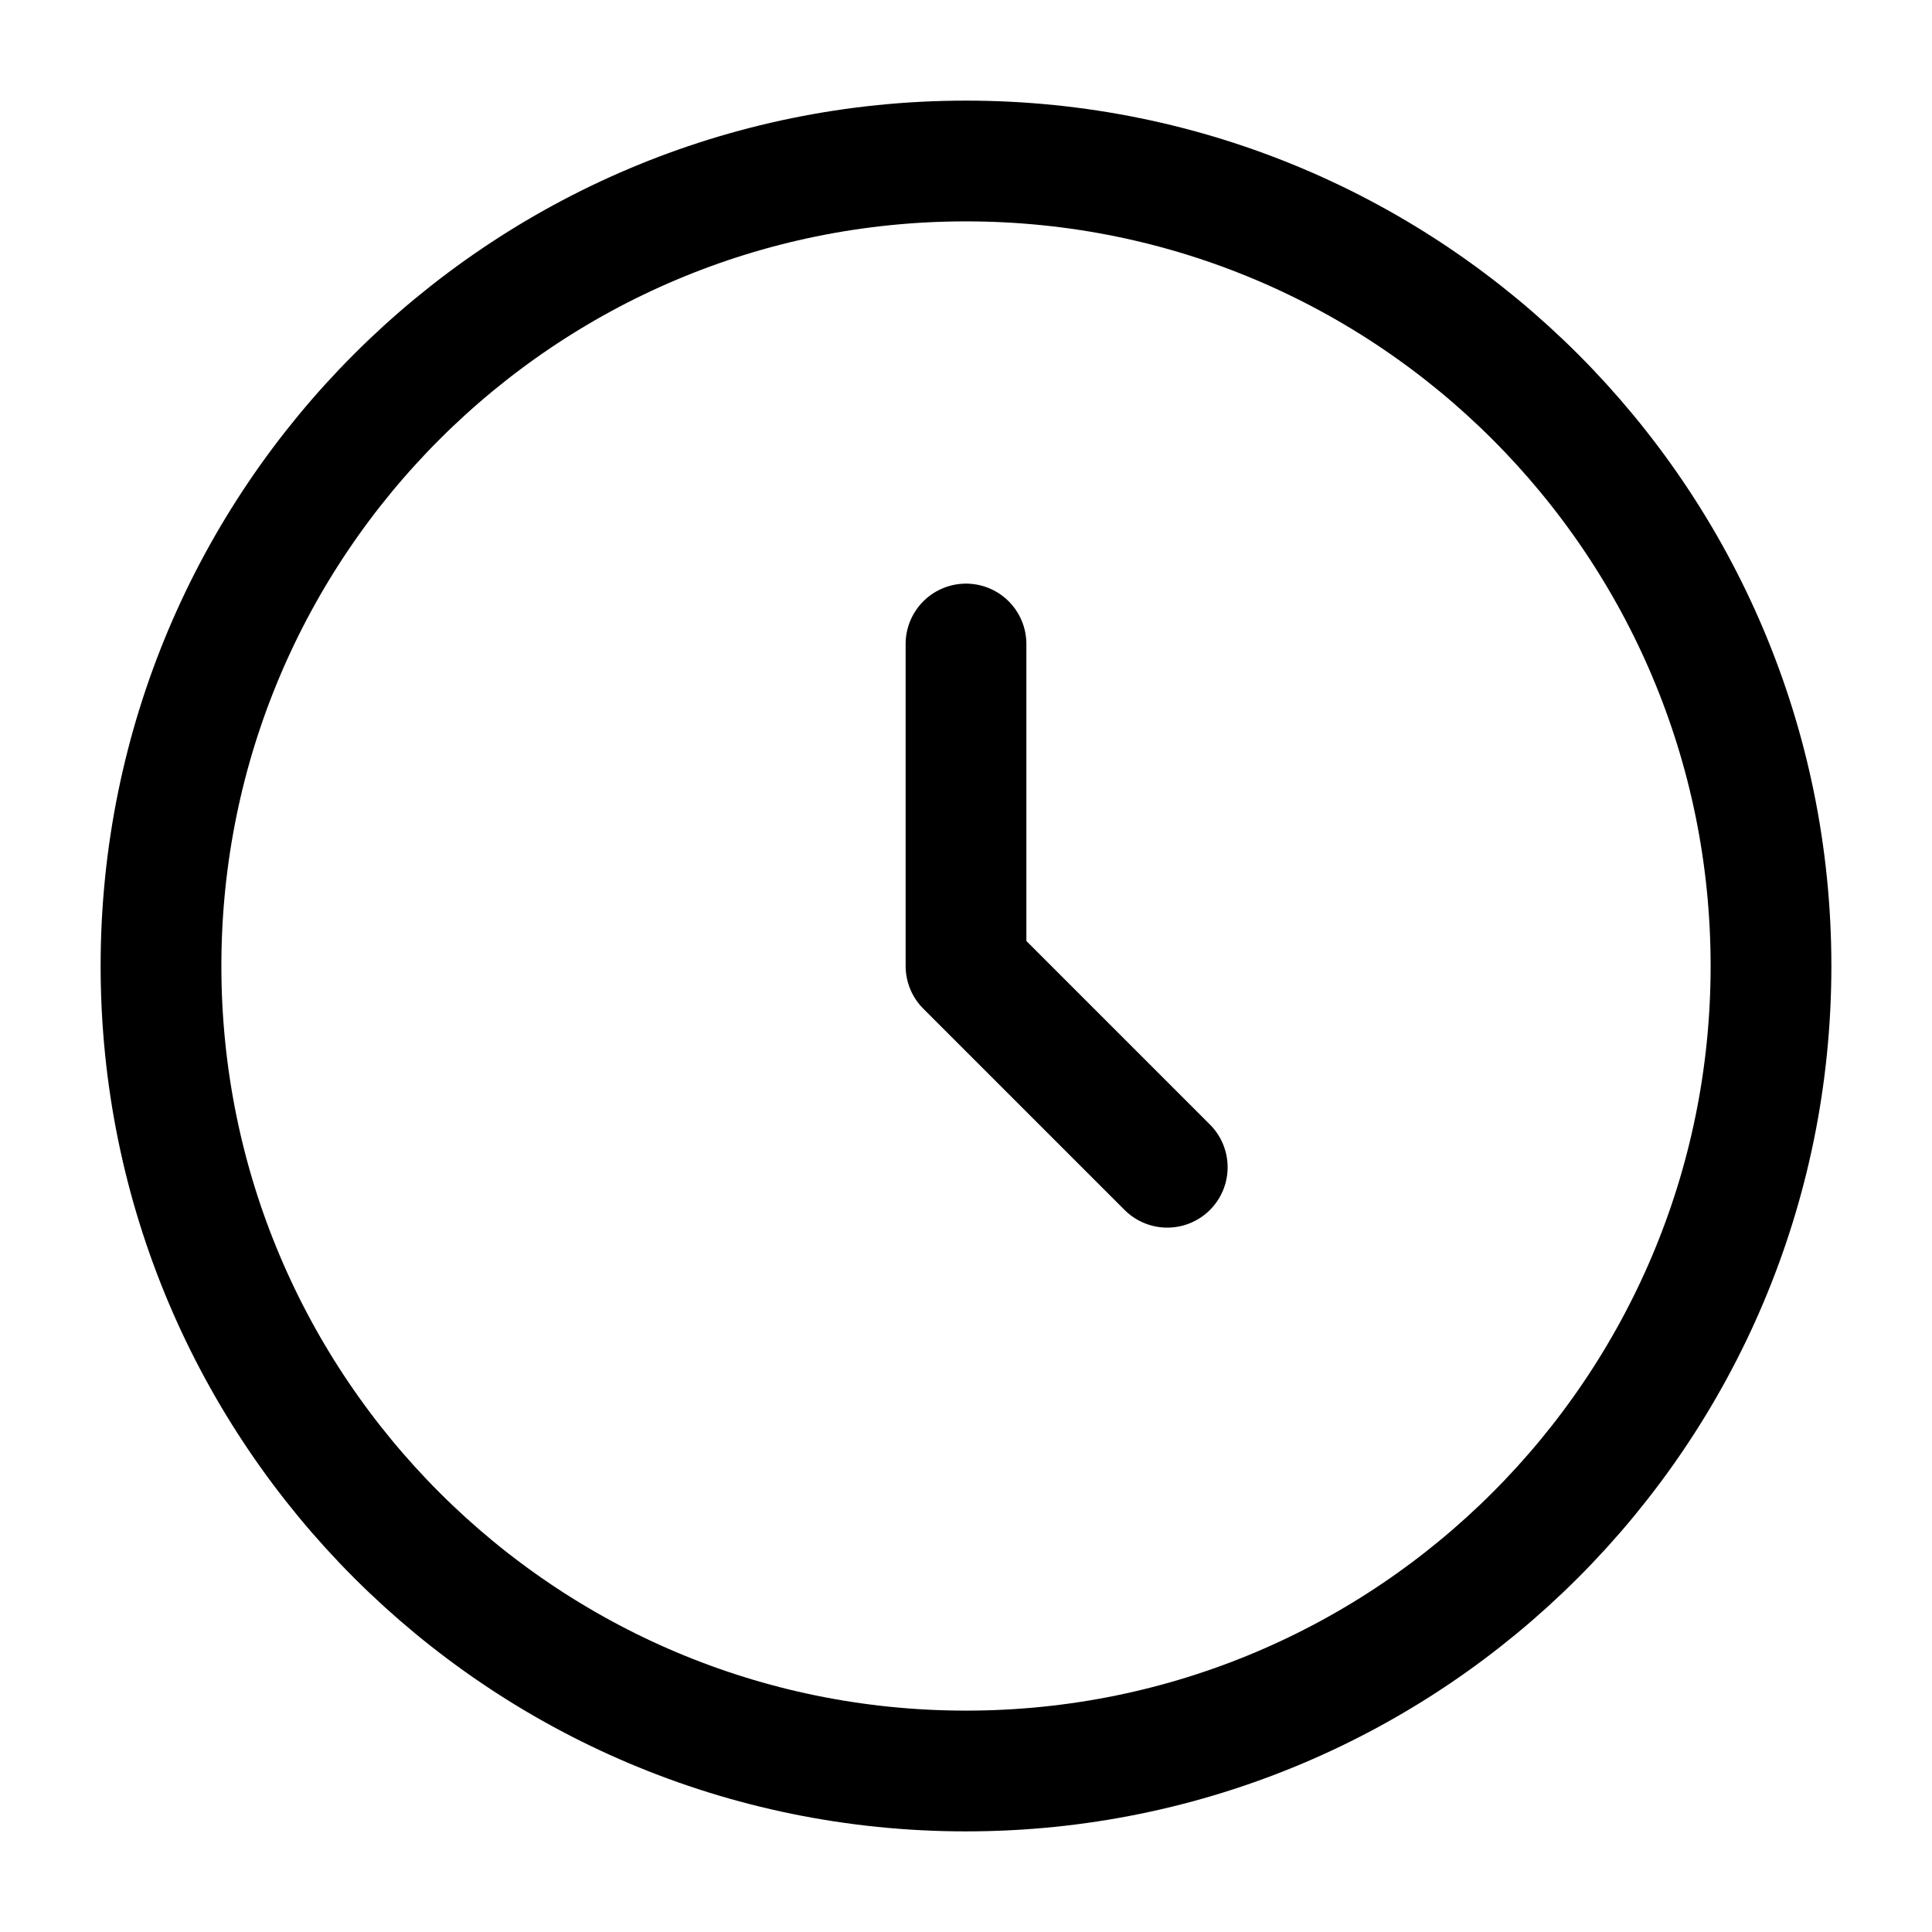
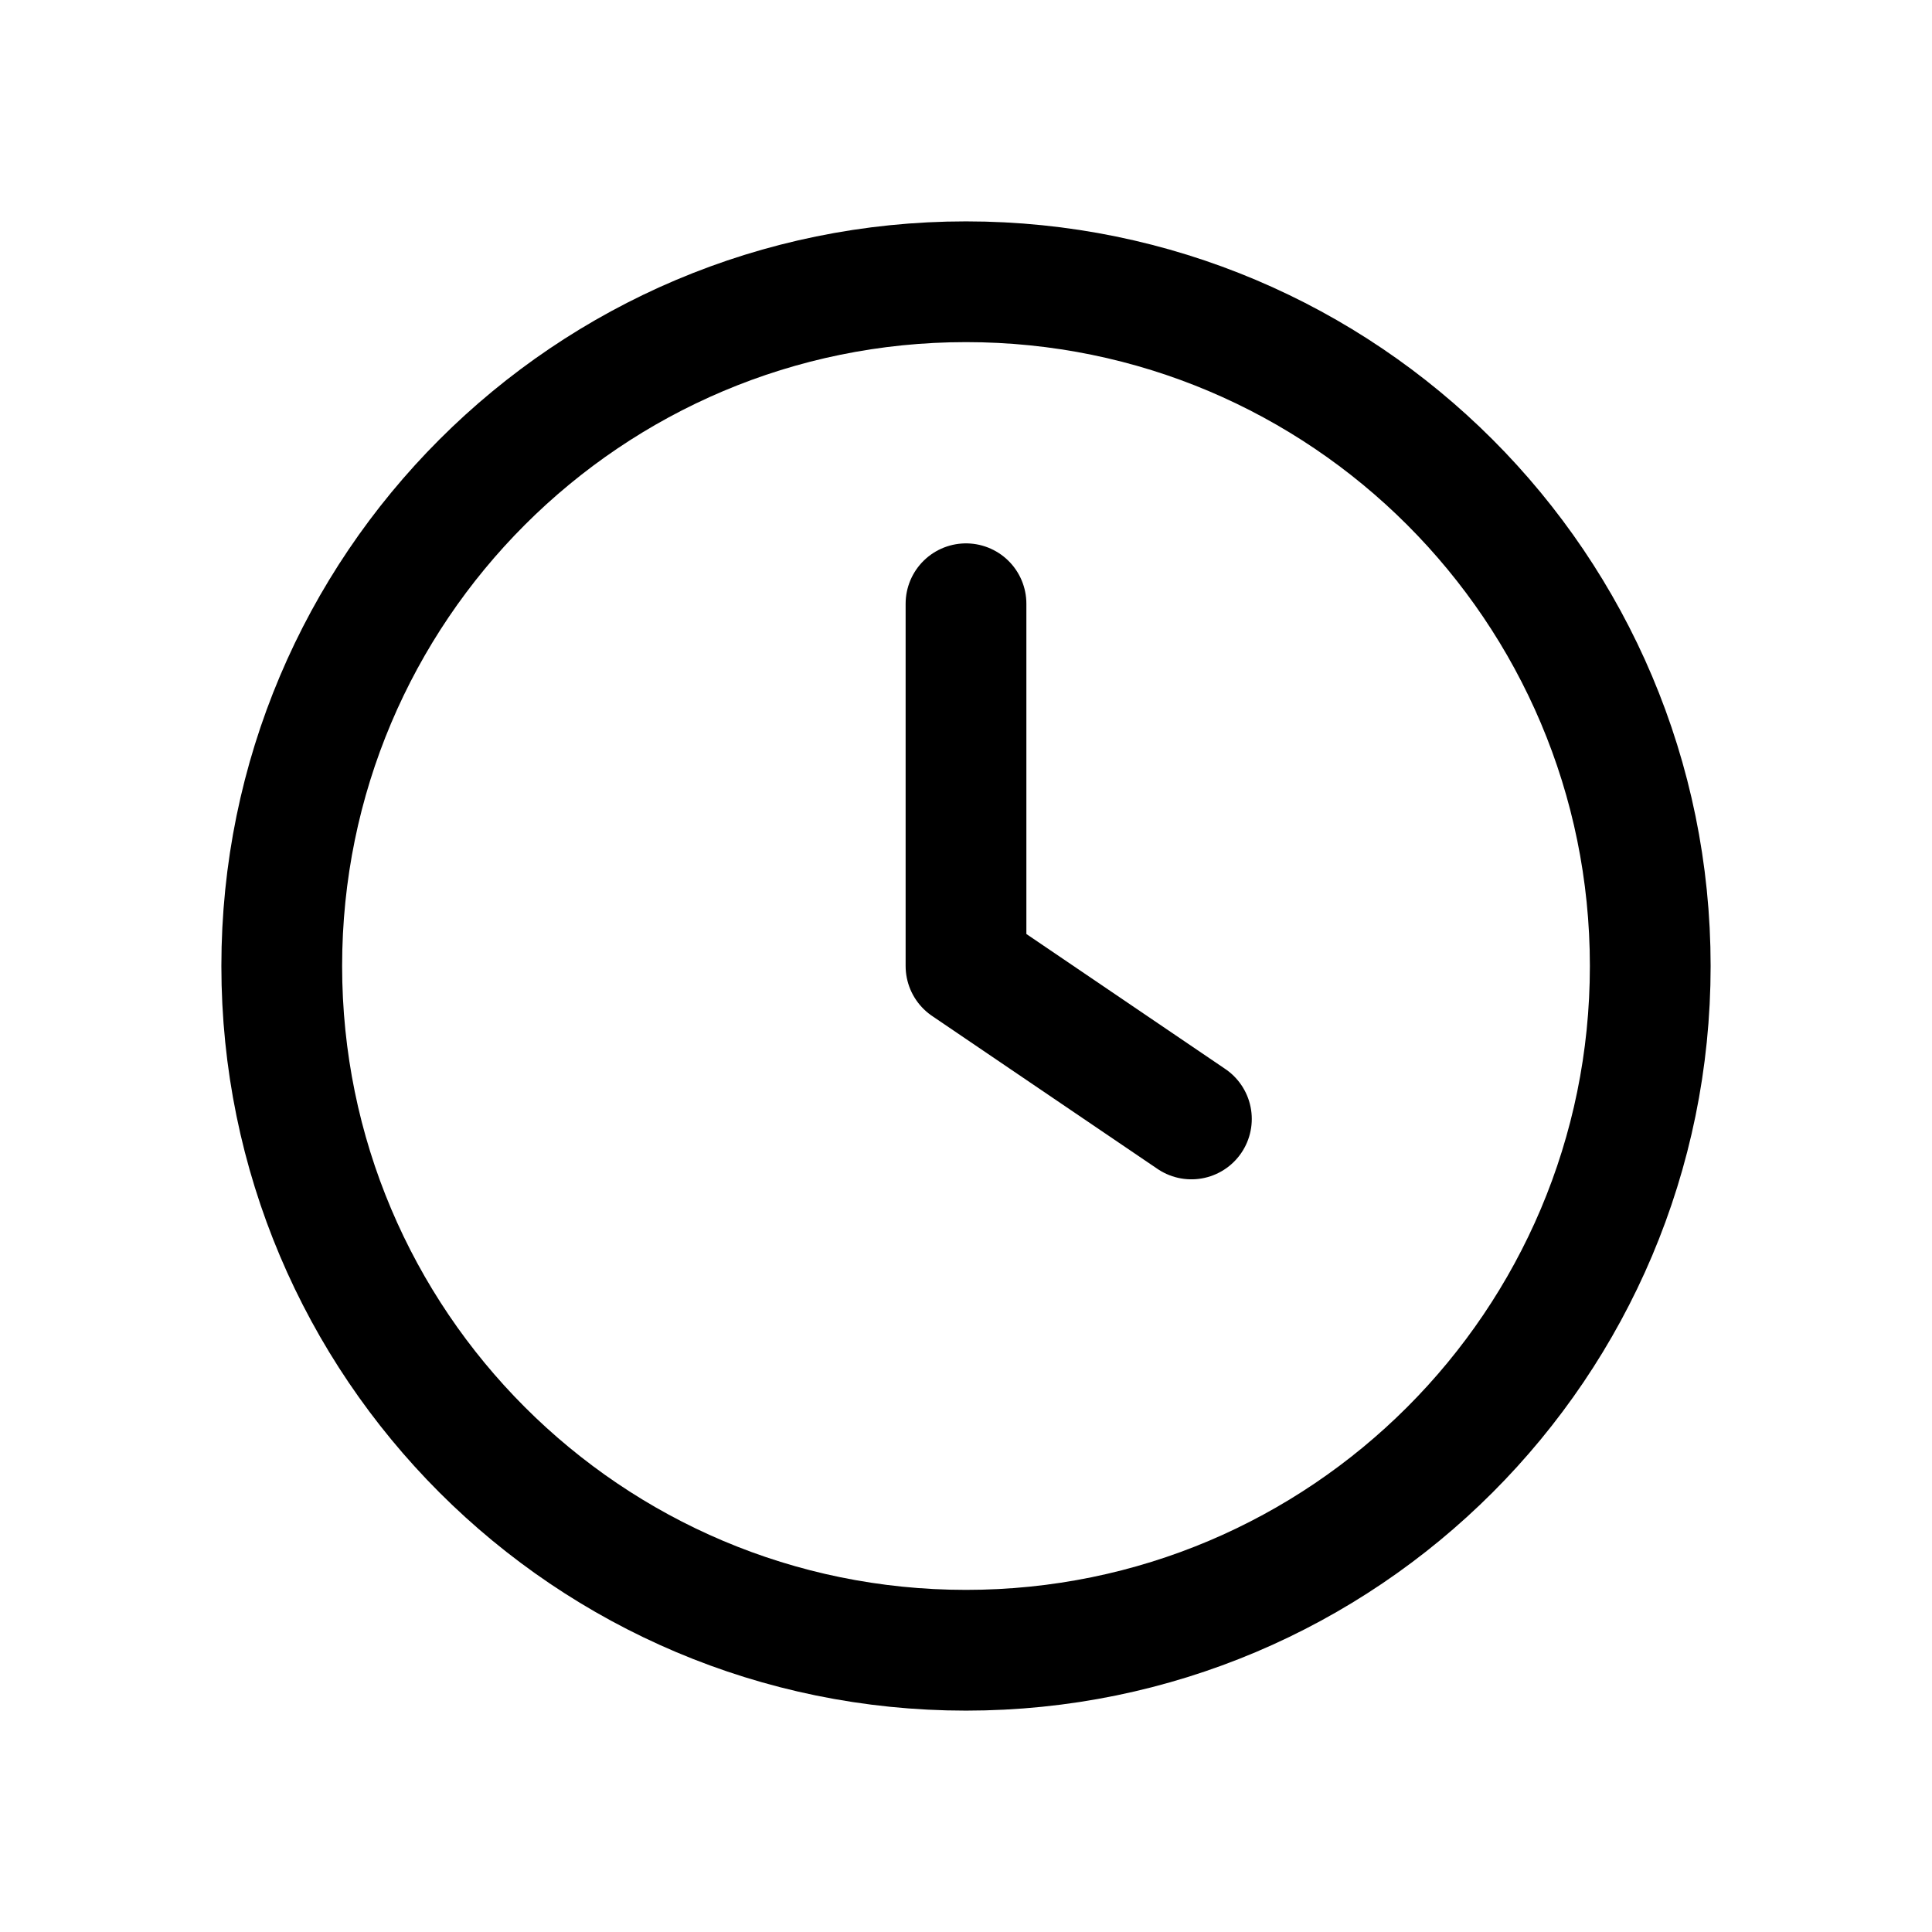
<svg xmlns="http://www.w3.org/2000/svg" viewBox="0 0 24 24">
  <g fill="none" stroke="currentColor" stroke-width="1.5">
-     <circle cx="12" cy="12" r="10" />
-     <path stroke-linecap="round" stroke-linejoin="round" d="M12 8V12L14.5 14.5" />
+     <circle cx="12" cy="12" r="8.5" />
+     <path stroke-linecap="round" stroke-linejoin="round" d="M12 7.5V12l2.8 1.9" />
  </g>
</svg>
